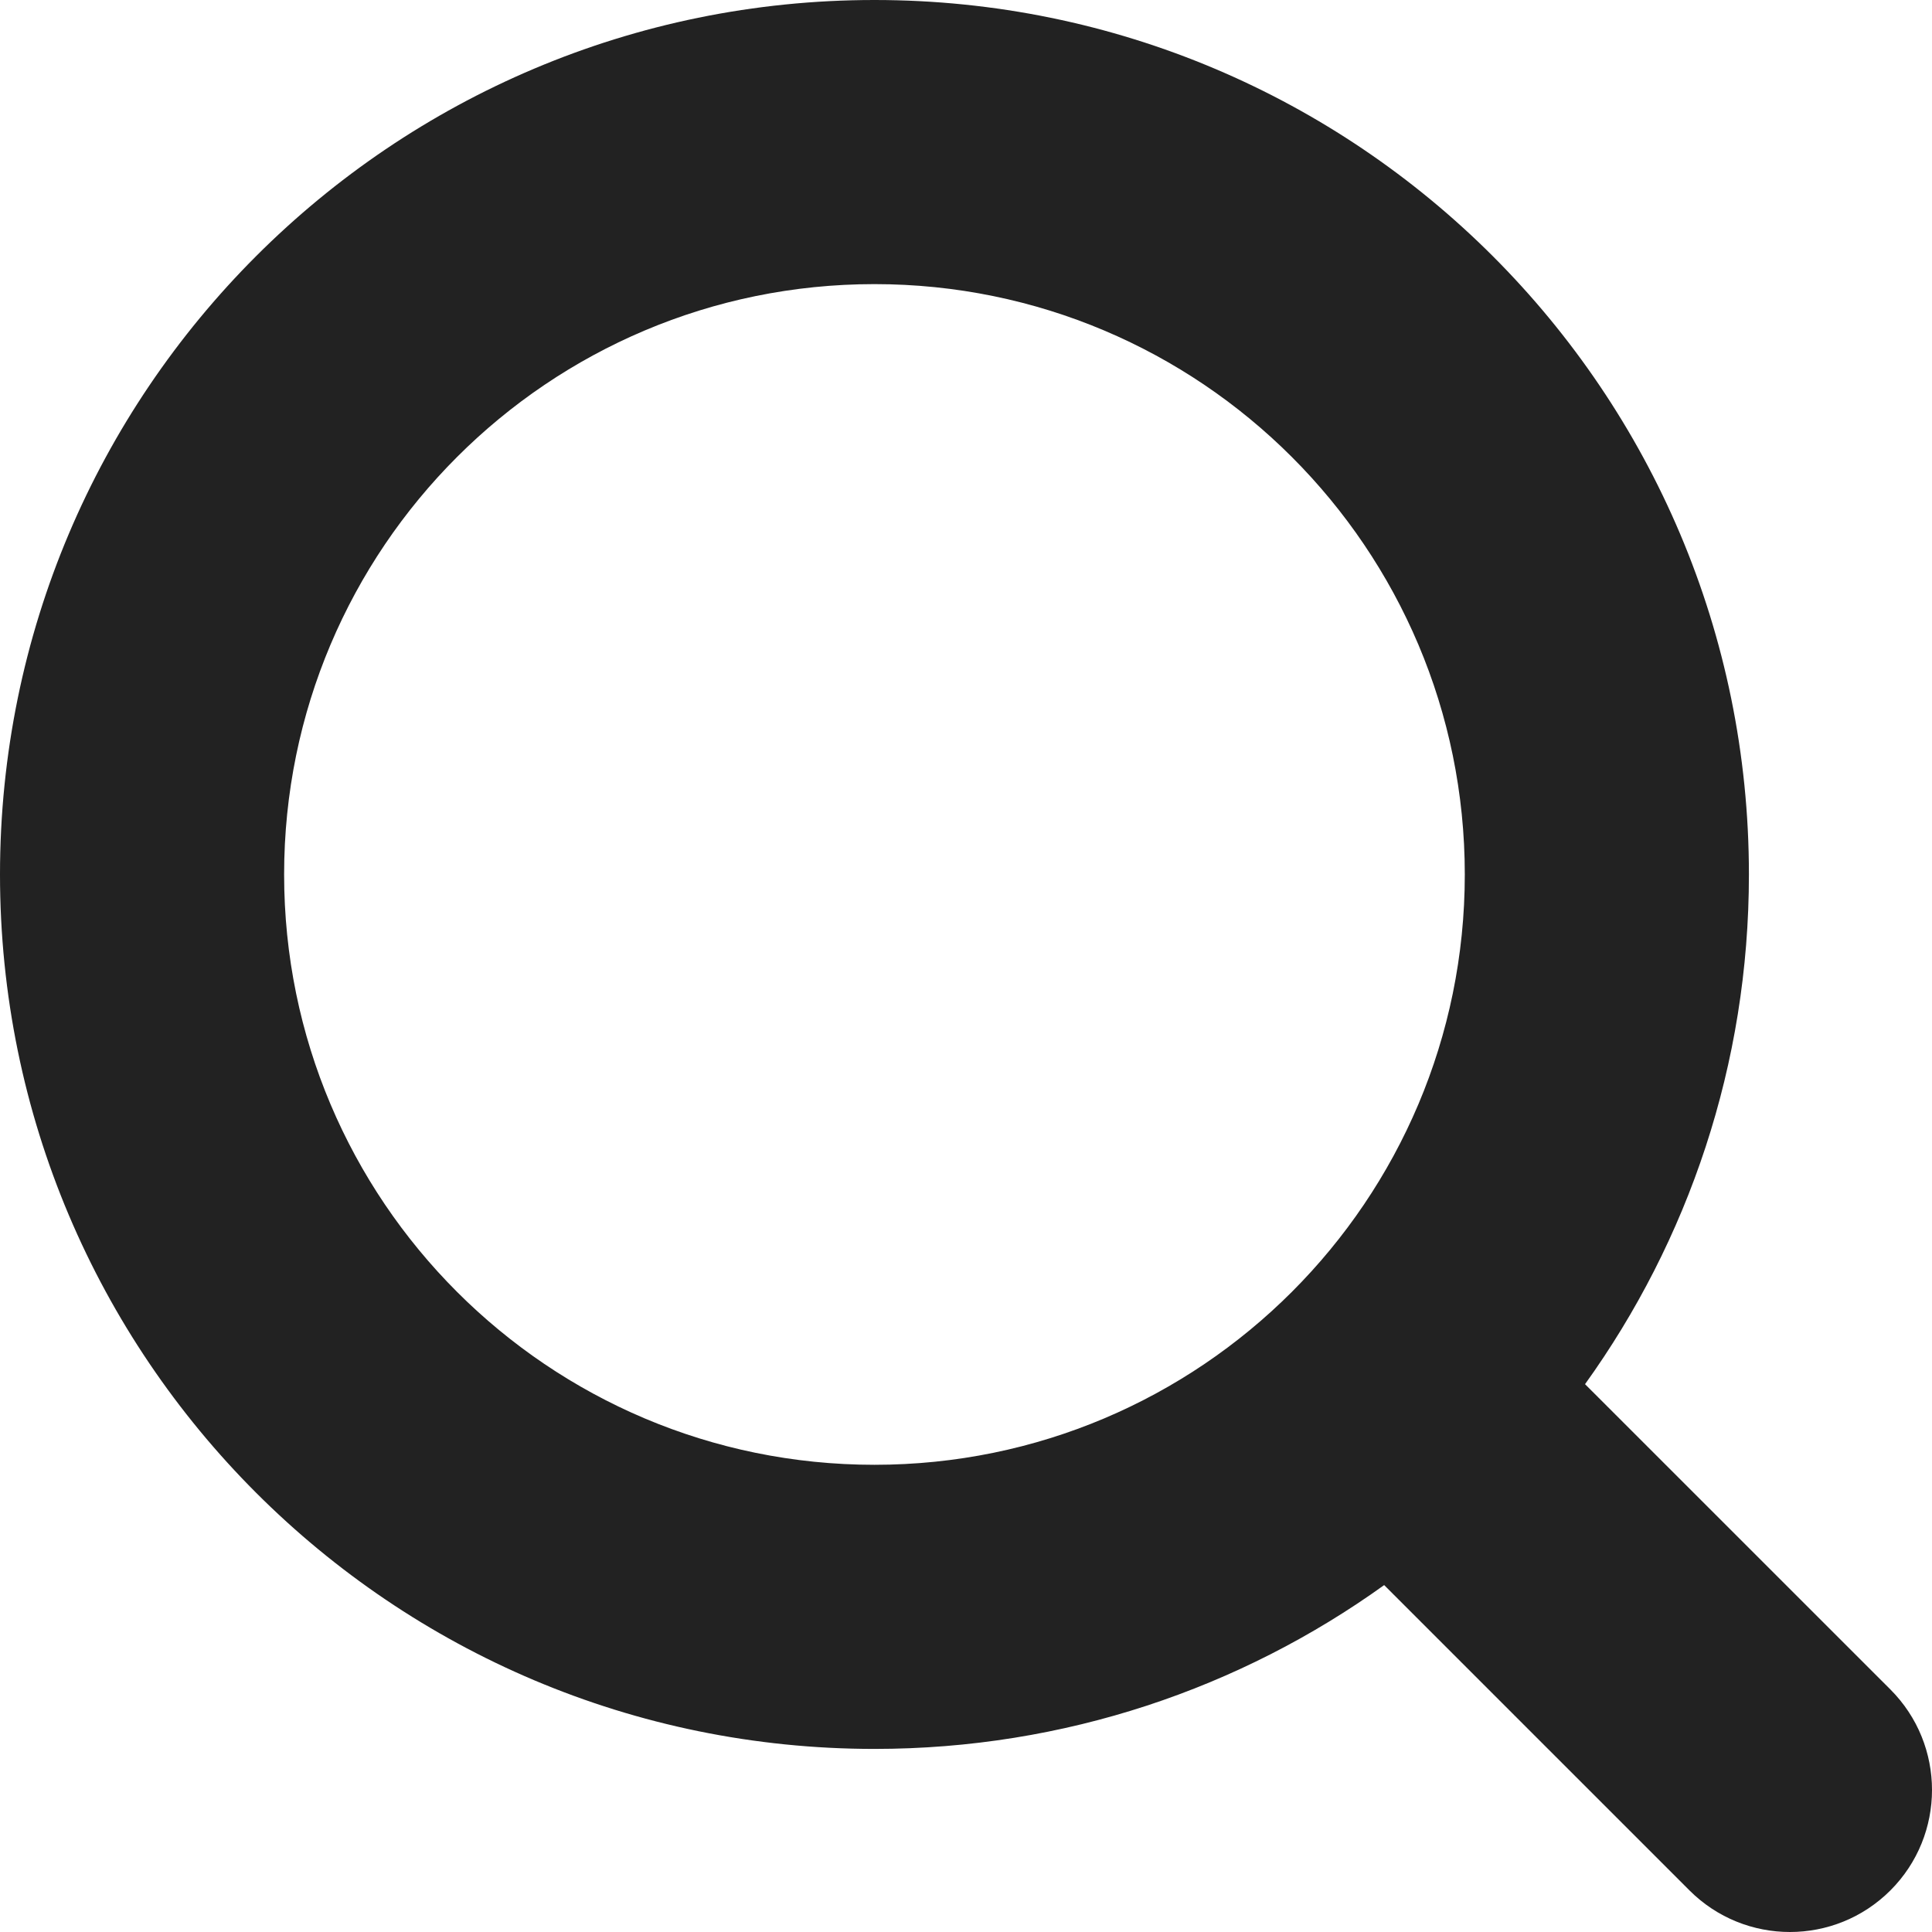
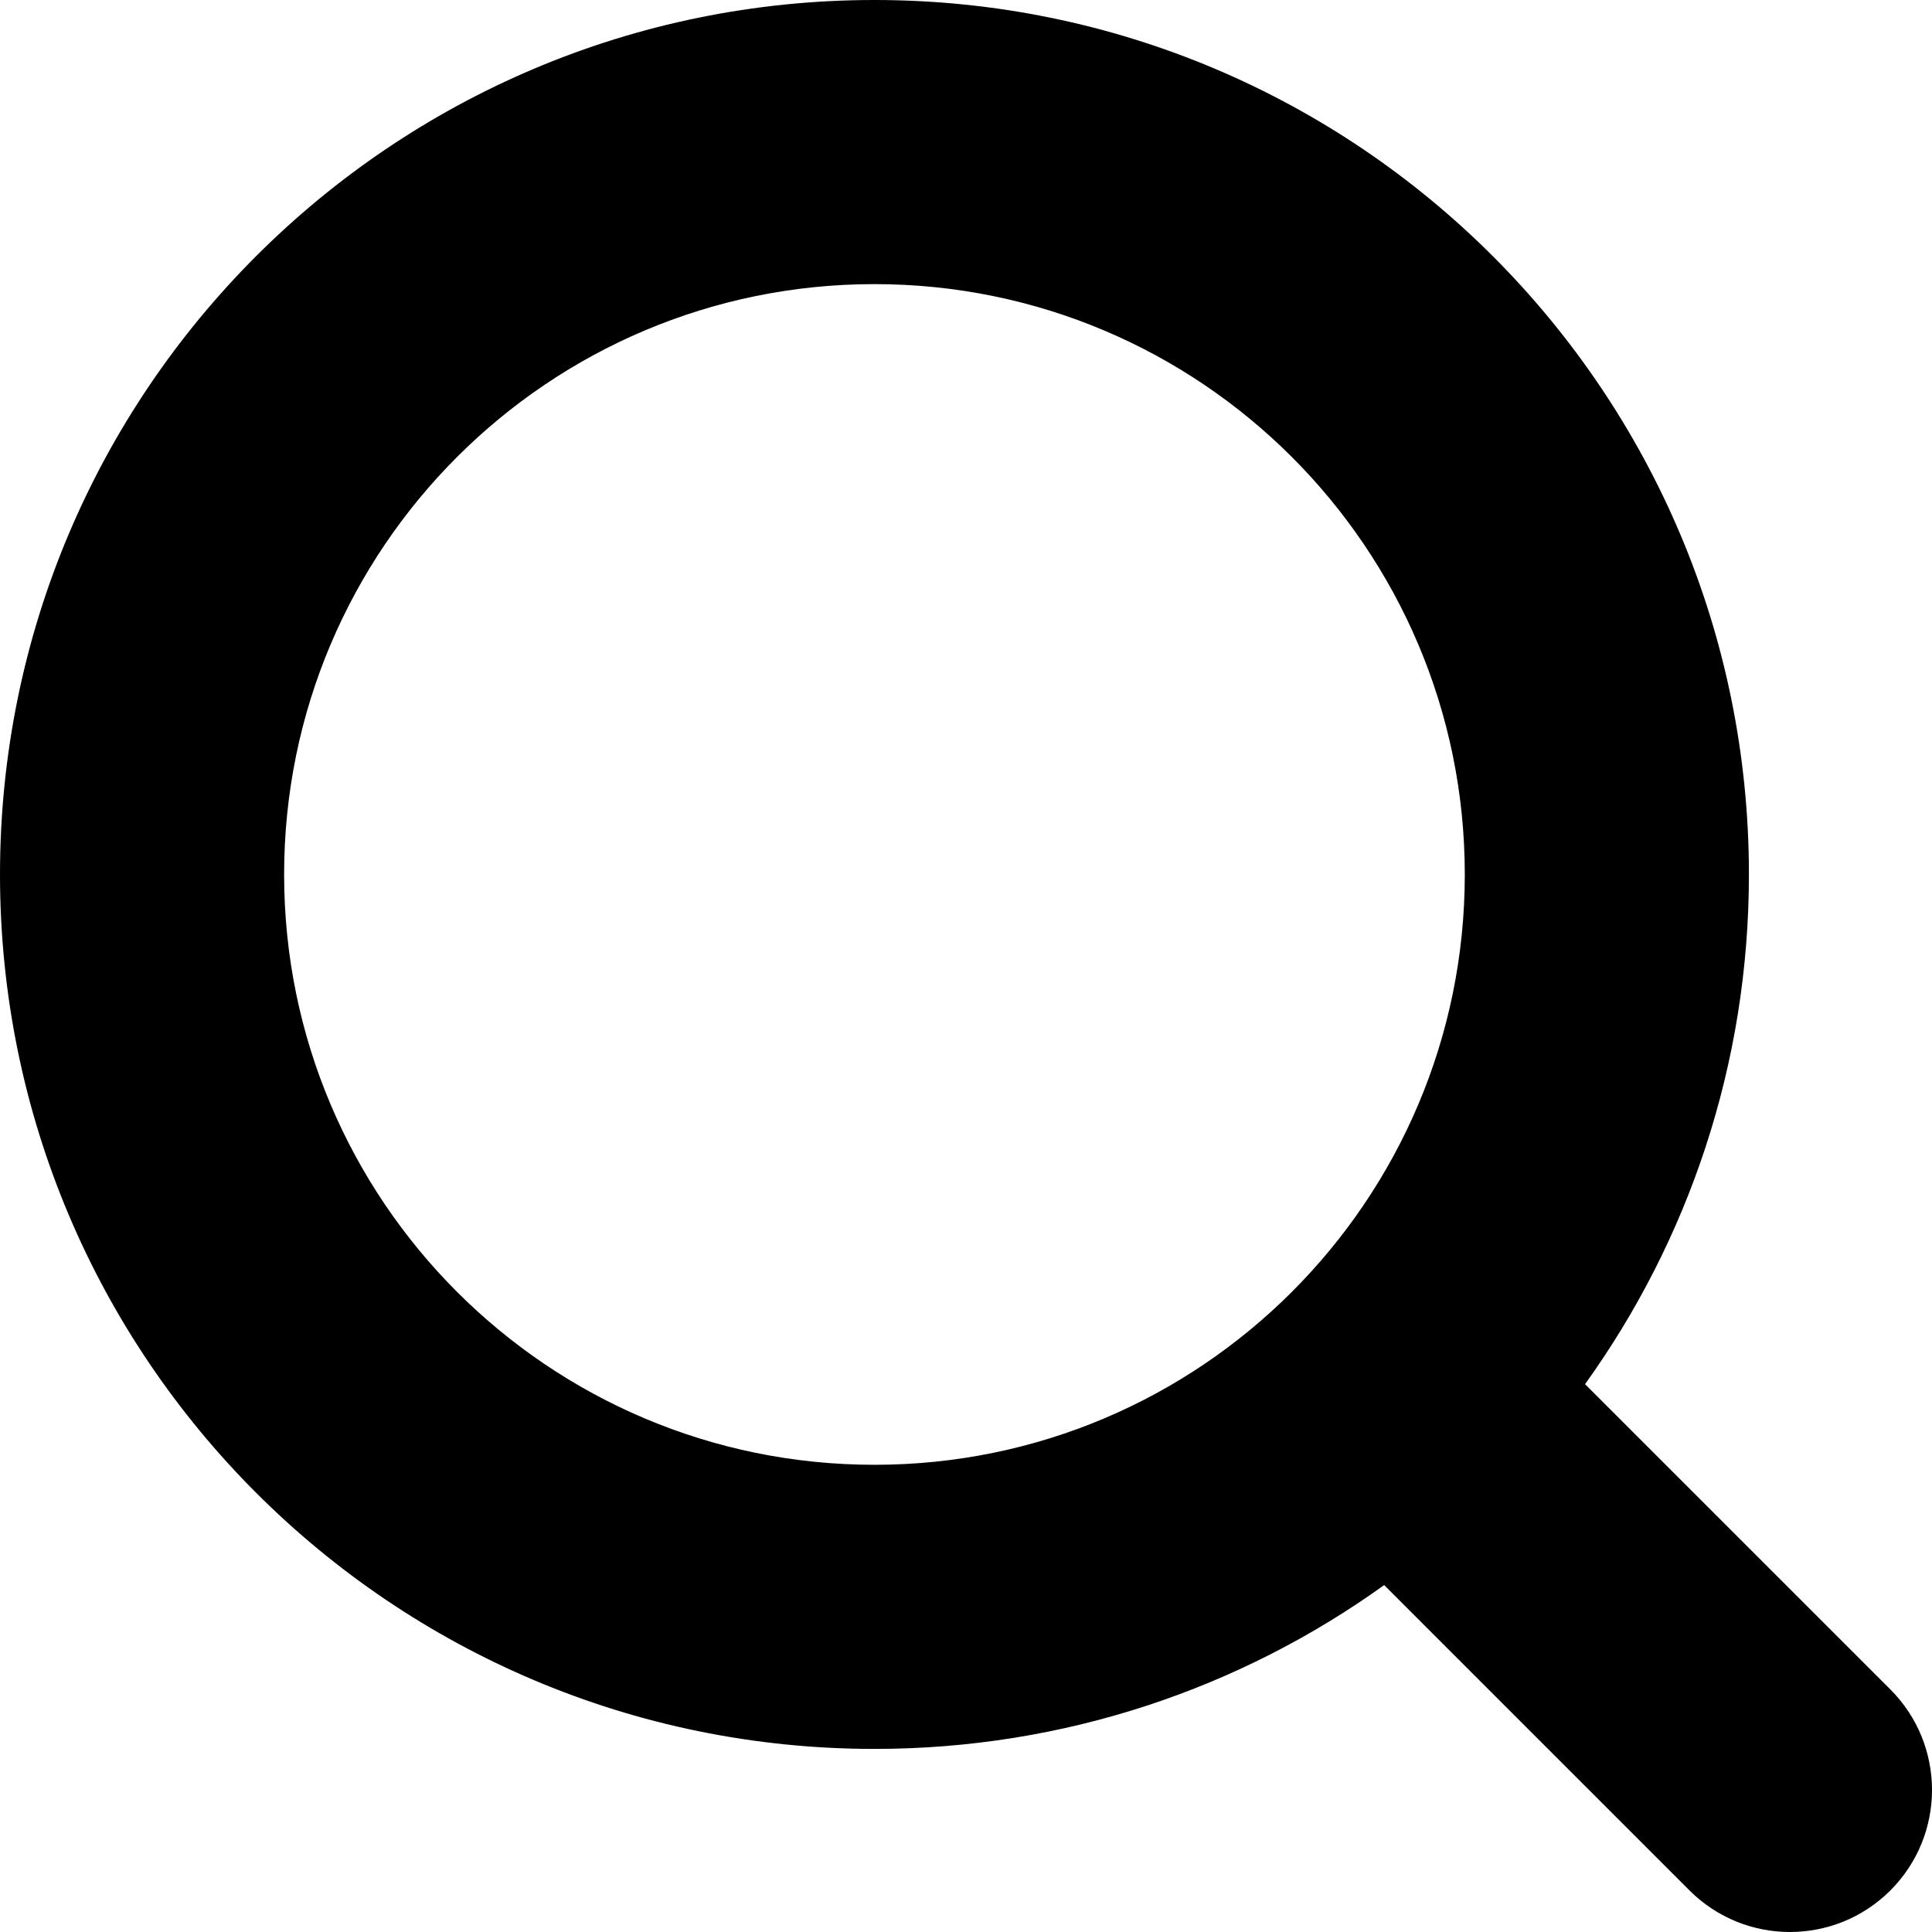
- <svg xmlns="http://www.w3.org/2000/svg" width="34" height="34" viewBox="0 0 34 34" fill="none">
-   <path fill-rule="evenodd" clip-rule="evenodd" d="M5 15.389C5 9.651 9.651 5 15.389 5C21.126 5 25.778 9.651 25.778 15.389C25.778 21.126 21.126 25.778 15.389 25.778C9.651 25.778 5 21.126 5 15.389ZM15.389 0C6.89 0 0 6.89 0 15.389C0 23.888 6.89 30.778 15.389 30.778C18.736 30.778 21.833 29.709 24.359 27.895L29.732 33.268C30.709 34.244 32.291 34.244 33.268 33.268C34.244 32.292 34.244 30.709 33.268 29.732L27.894 24.359C29.709 21.834 30.778 18.736 30.778 15.389C30.778 6.89 23.888 0 15.389 0Z" fill="#222222" />
+ <svg xmlns="http://www.w3.org/2000/svg" width="34" height="34" viewBox="0 0 34 34">
+   <path fill-rule="evenodd" clip-rule="evenodd" d="M5 15.389C5 9.651 9.651 5 15.389 5C21.126 5 25.778 9.651 25.778 15.389C25.778 21.126 21.126 25.778 15.389 25.778C9.651 25.778 5 21.126 5 15.389ZM15.389 0C6.89 0 0 6.89 0 15.389C0 23.888 6.89 30.778 15.389 30.778C18.736 30.778 21.833 29.709 24.359 27.895L29.732 33.268C30.709 34.244 32.291 34.244 33.268 33.268C34.244 32.292 34.244 30.709 33.268 29.732L27.894 24.359C29.709 21.834 30.778 18.736 30.778 15.389C30.778 6.89 23.888 0 15.389 0Z" />
</svg>
